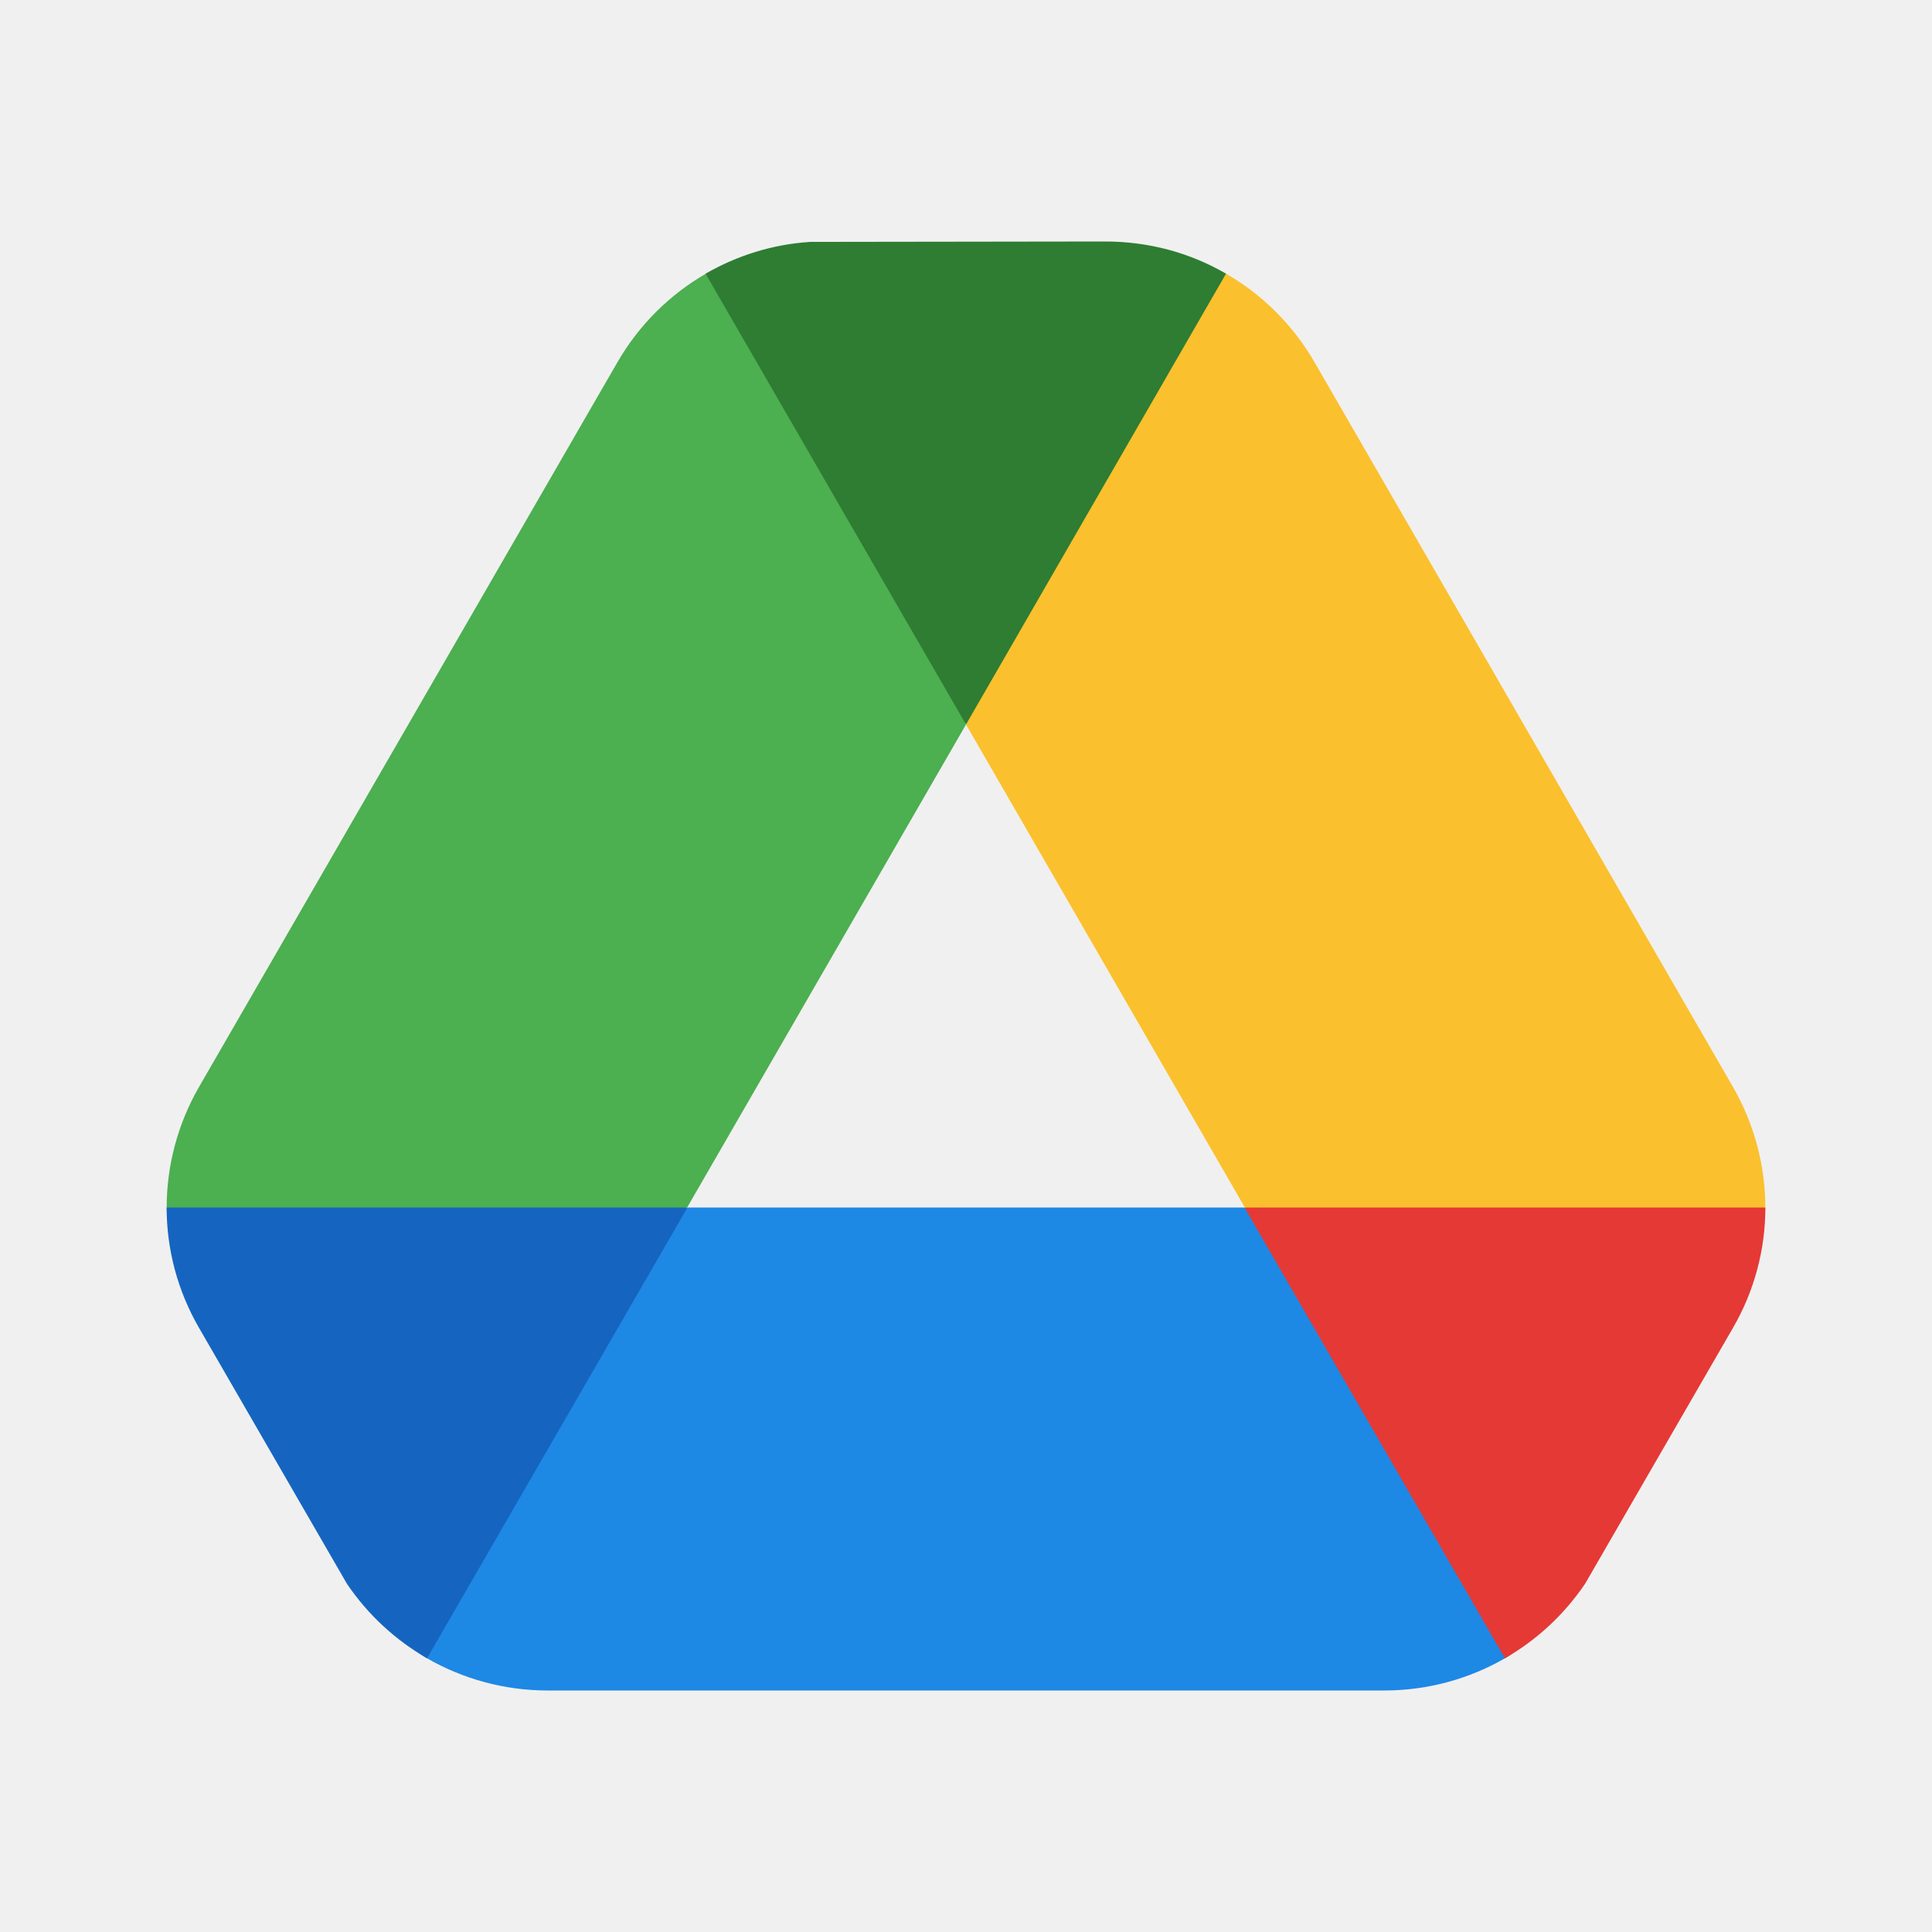
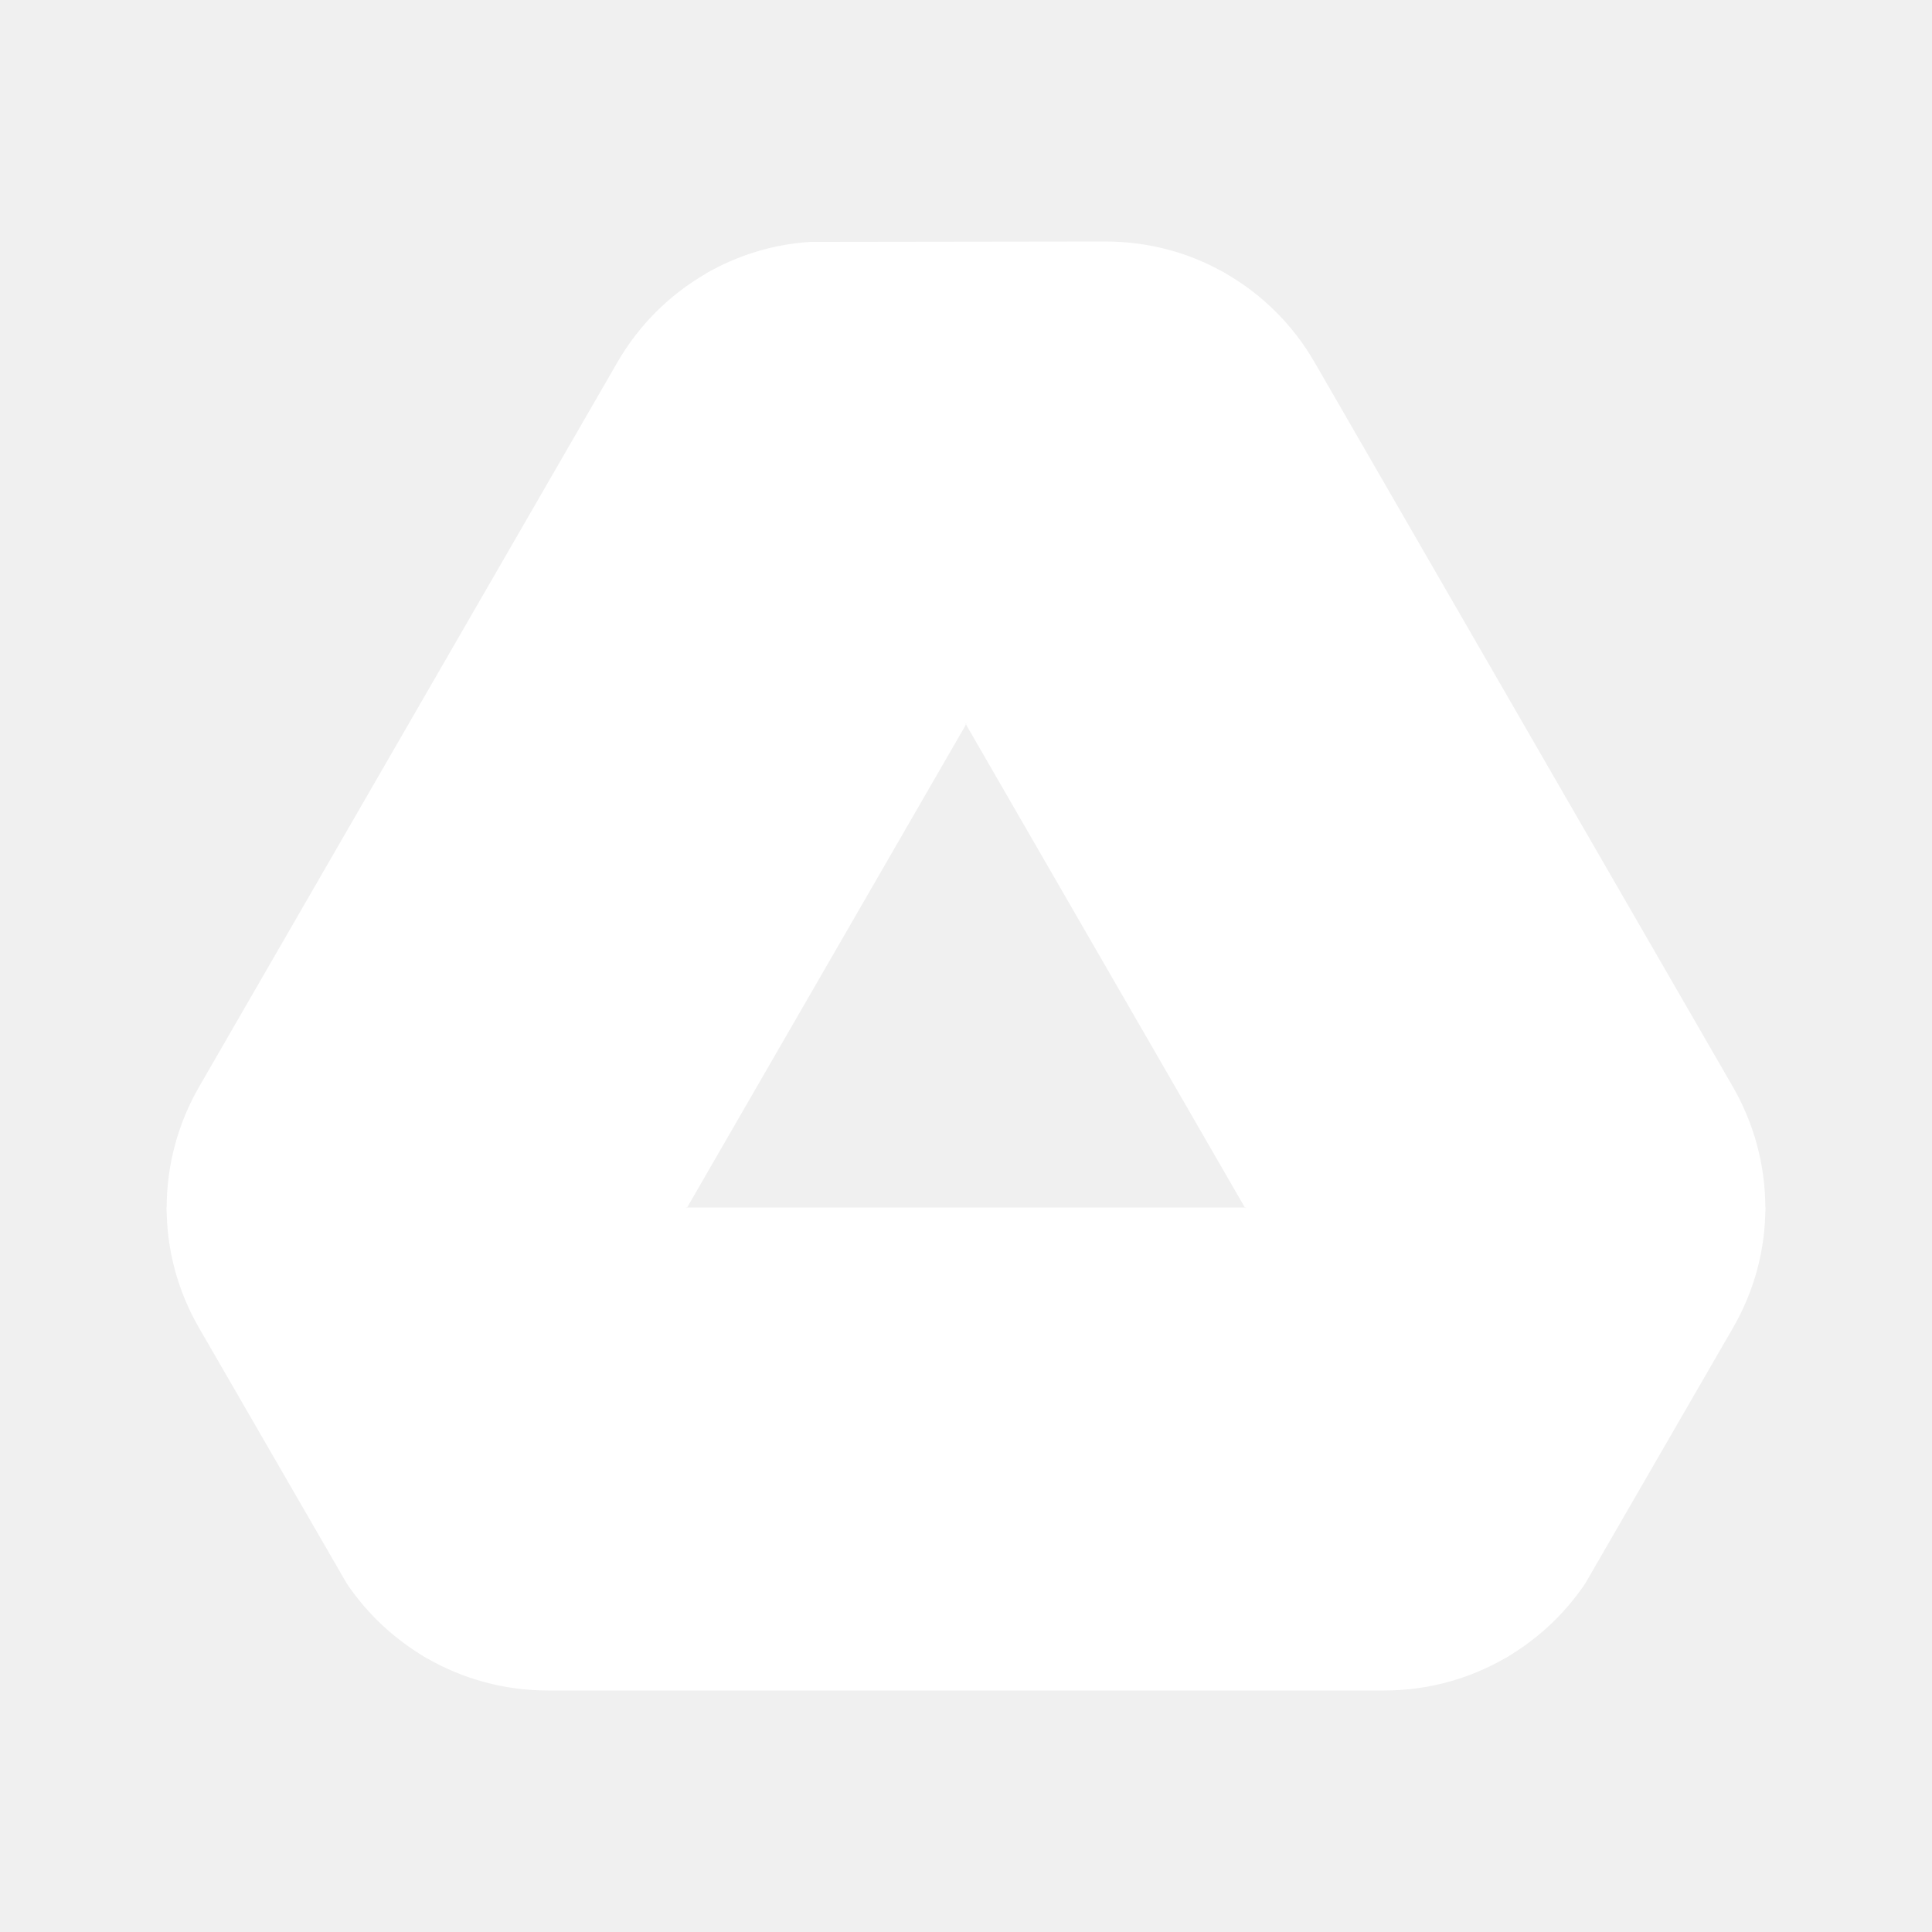
<svg xmlns="http://www.w3.org/2000/svg" viewBox="0 0 48 48" width="48px" height="48px">
-   <path fill="#1e88e5" d="M38.59,39c-0.535,0.93-0.298,1.68-1.195,2.197C36.498,41.715,35.465,42,34.39,42H13.61 c-1.074,0-2.106-0.285-3.004-0.802C9.708,40.681,9.945,39.93,9.41,39l7.67-9h13.84L38.59,39z" />
-   <path fill="#fbc02d" d="M27.463,6.999c1.073-0.002,2.104-0.716,3.001-0.198c0.897,0.519,1.66,1.27,2.197,2.201l10.39,17.996 c0.537,0.93,0.807,1.967,0.808,3.002c0.001,1.037-1.267,2.073-1.806,3.001l-11.127-3.005l-6.924-11.993L27.463,6.999z" />
-   <path fill="#e53935" d="M43.86,30c0,1.04-0.27,2.07-0.81,3l-3.67,6.35c-0.53,0.78-1.21,1.4-1.99,1.85L30.92,30H43.86z" />
-   <path fill="#4caf50" d="M5.947,33.001c-0.538-0.928-1.806-1.964-1.806-3c0.001-1.036,0.27-2.073,0.808-3.004l10.39-17.996 c0.537-0.93,1.3-1.682,2.196-2.2c0.897-0.519,1.929,0.195,3.002,0.197l3.459,11.009l-6.922,11.989L5.947,33.001z" />
-   <path fill="#1565c0" d="M17.08,30l-6.47,11.2c-0.78-0.45-1.46-1.07-1.99-1.85L4.95,33c-0.54-0.93-0.81-1.96-0.81-3H17.08z" />
-   <path fill="#2e7d32" d="M30.46,6.8L24,18L17.53,6.8c0.78-0.45,1.66-0.73,2.6-0.79L27.46,6C28.54,6,29.57,6.28,30.46,6.8z" />
+   <path fill="#FFFFFF" d="M38.59,39c-0.535,0.93-0.298,1.68-1.195,2.197C36.498,41.715,35.465,42,34.39,42H13.61 c-1.074,0-2.106-0.285-3.004-0.802C9.708,40.681,9.945,39.93,9.41,39l7.67-9h13.84L38.59,39z" />
+   <path fill="#FFFFFF" d="M27.463,6.999c1.073-0.002,2.104-0.716,3.001-0.198c0.897,0.519,1.66,1.27,2.197,2.201l10.39,17.996 c0.537,0.93,0.807,1.967,0.808,3.002c0.001,1.037-1.267,2.073-1.806,3.001l-11.127-3.005l-6.924-11.993L27.463,6.999z" />
+   <path fill="#FFFFFF" d="M43.86,30c0,1.04-0.27,2.07-0.81,3l-3.67,6.35c-0.53,0.78-1.21,1.4-1.99,1.85L30.92,30H43.86z" />
+   <path fill="#FFFFFF" d="M5.947,33.001c-0.538-0.928-1.806-1.964-1.806-3c0.001-1.036,0.27-2.073,0.808-3.004l10.39-17.996 c0.537-0.93,1.3-1.682,2.196-2.2c0.897-0.519,1.929,0.195,3.002,0.197l3.459,11.009l-6.922,11.989L5.947,33.001z" />
+   <path fill="#FFFFFF" d="M17.08,30l-6.47,11.2c-0.78-0.45-1.46-1.07-1.99-1.85L4.95,33c-0.54-0.93-0.81-1.96-0.81-3H17.08z" />
+   <path fill="#FFFFFF" d="M30.46,6.8L24,18L17.53,6.8c0.78-0.45,1.66-0.73,2.6-0.79L27.46,6C28.54,6,29.57,6.28,30.46,6.8z" />
</svg>
